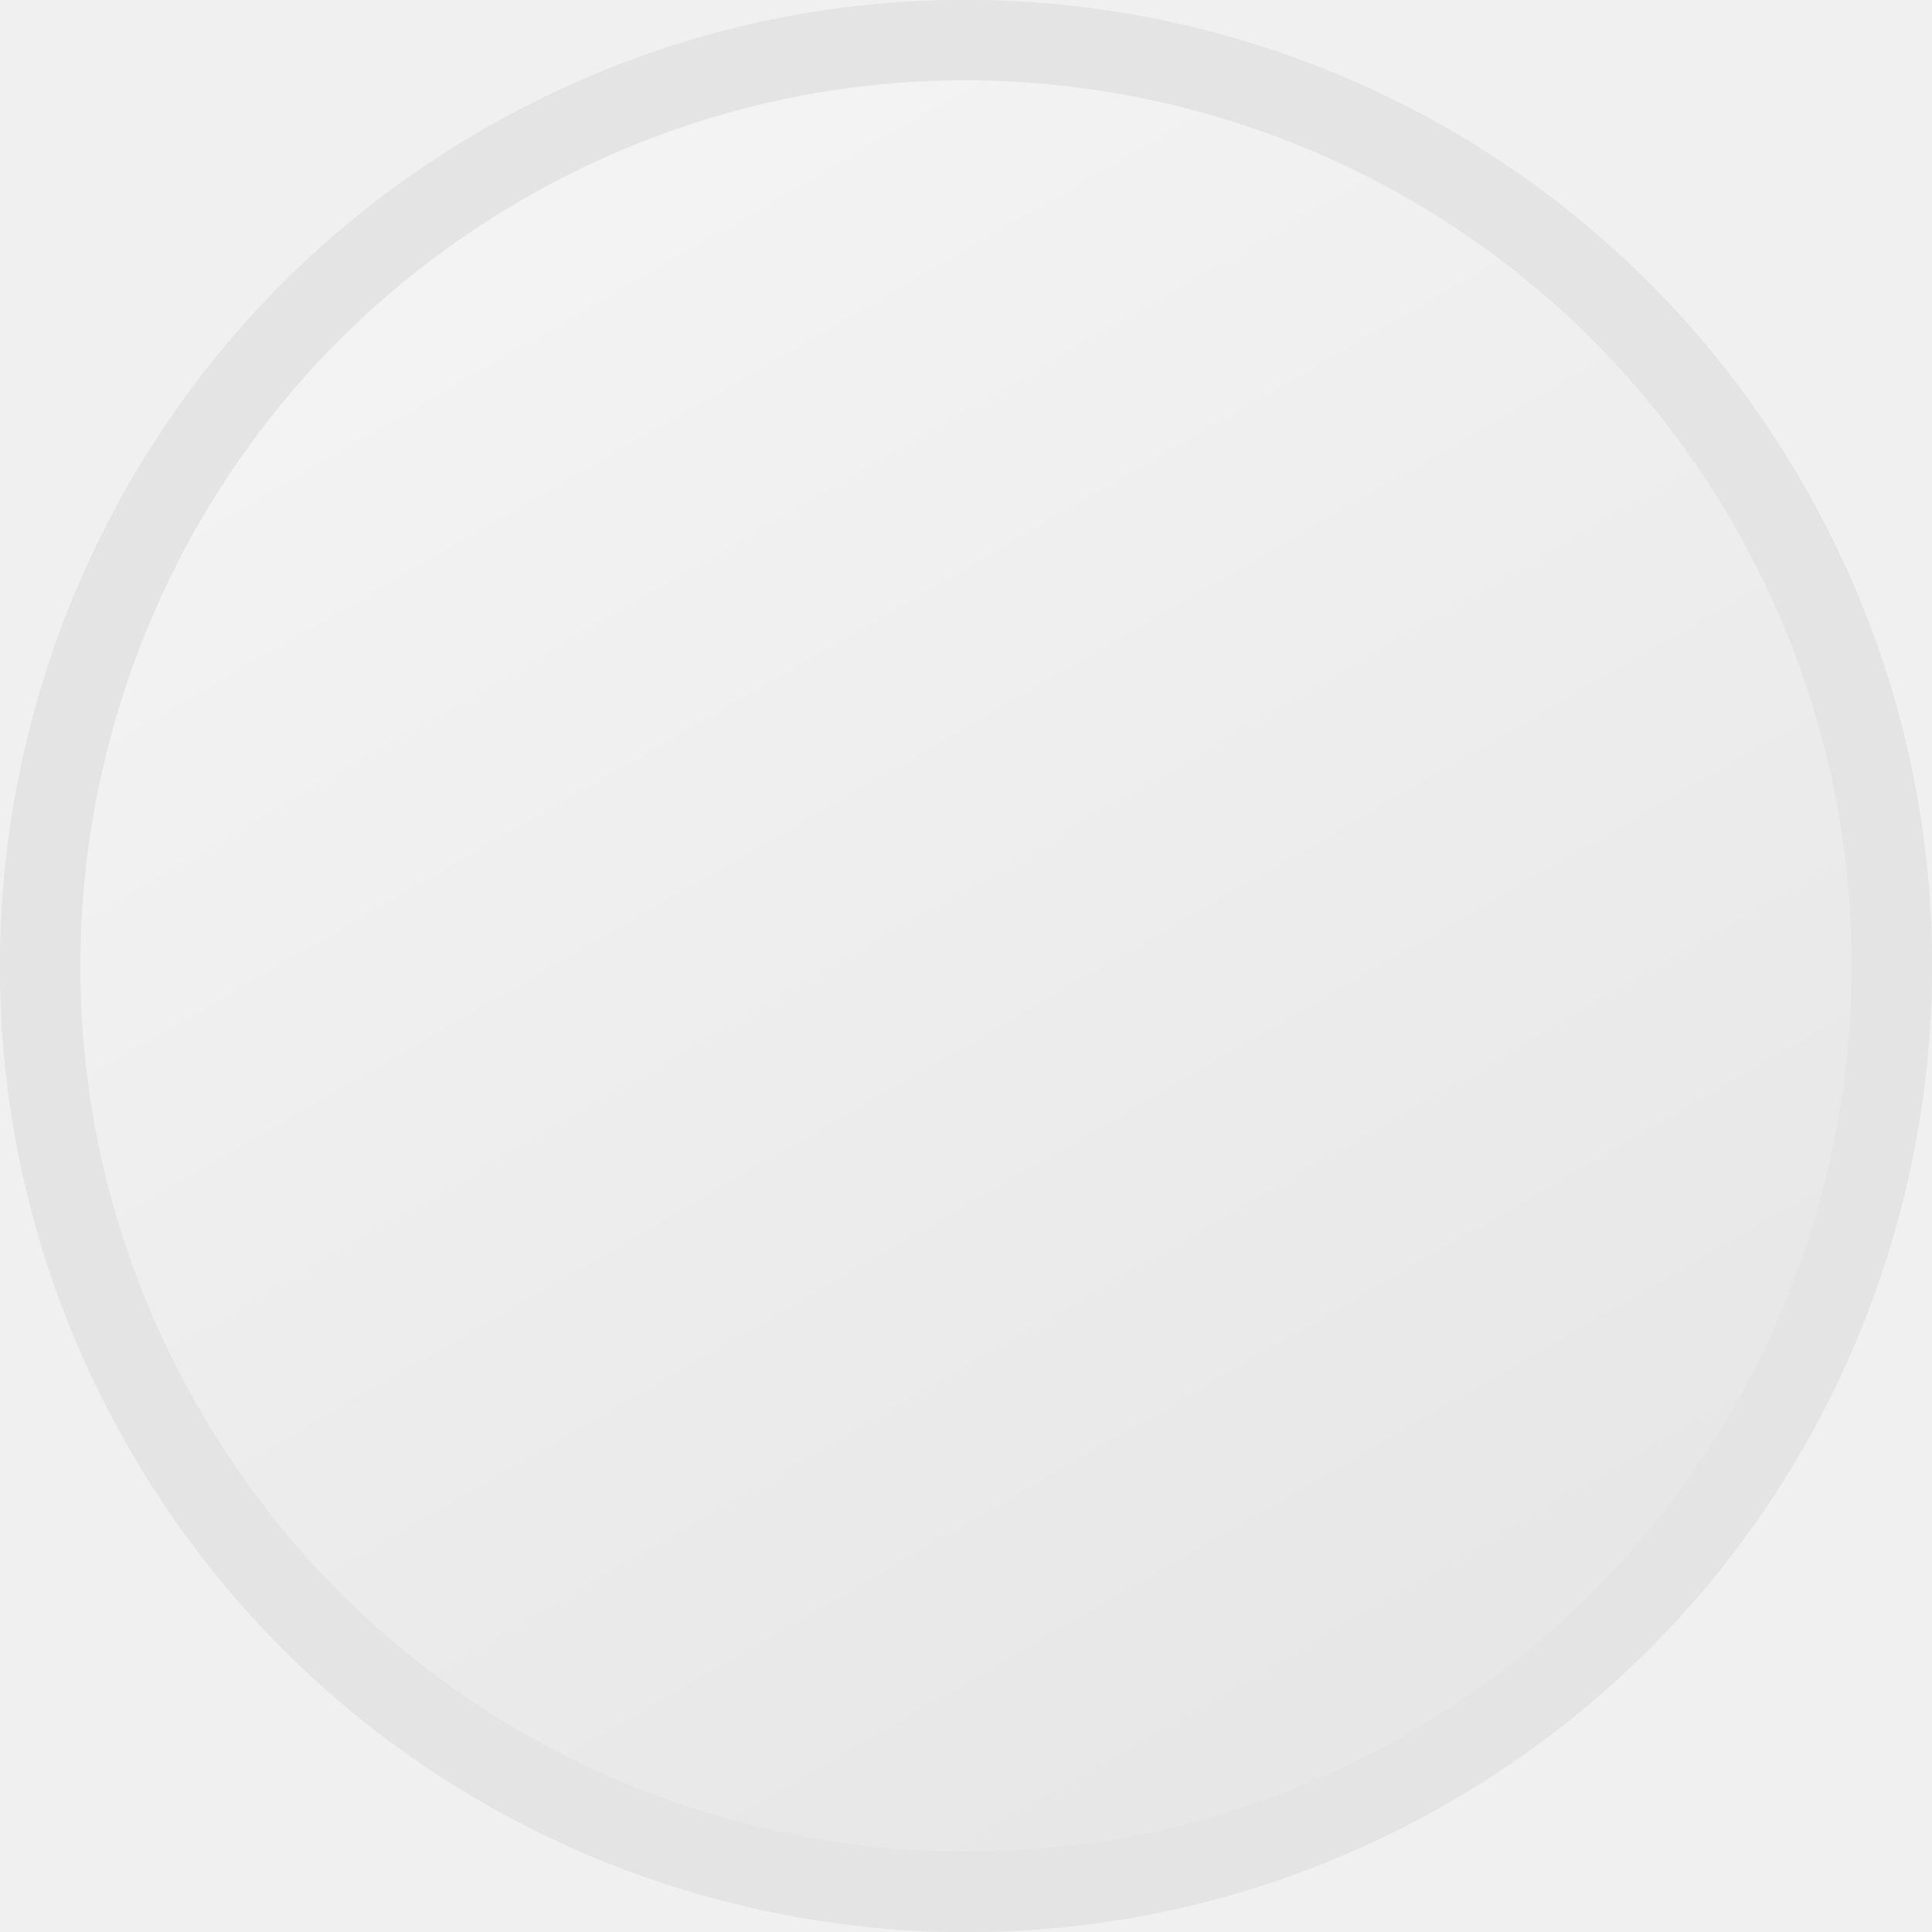
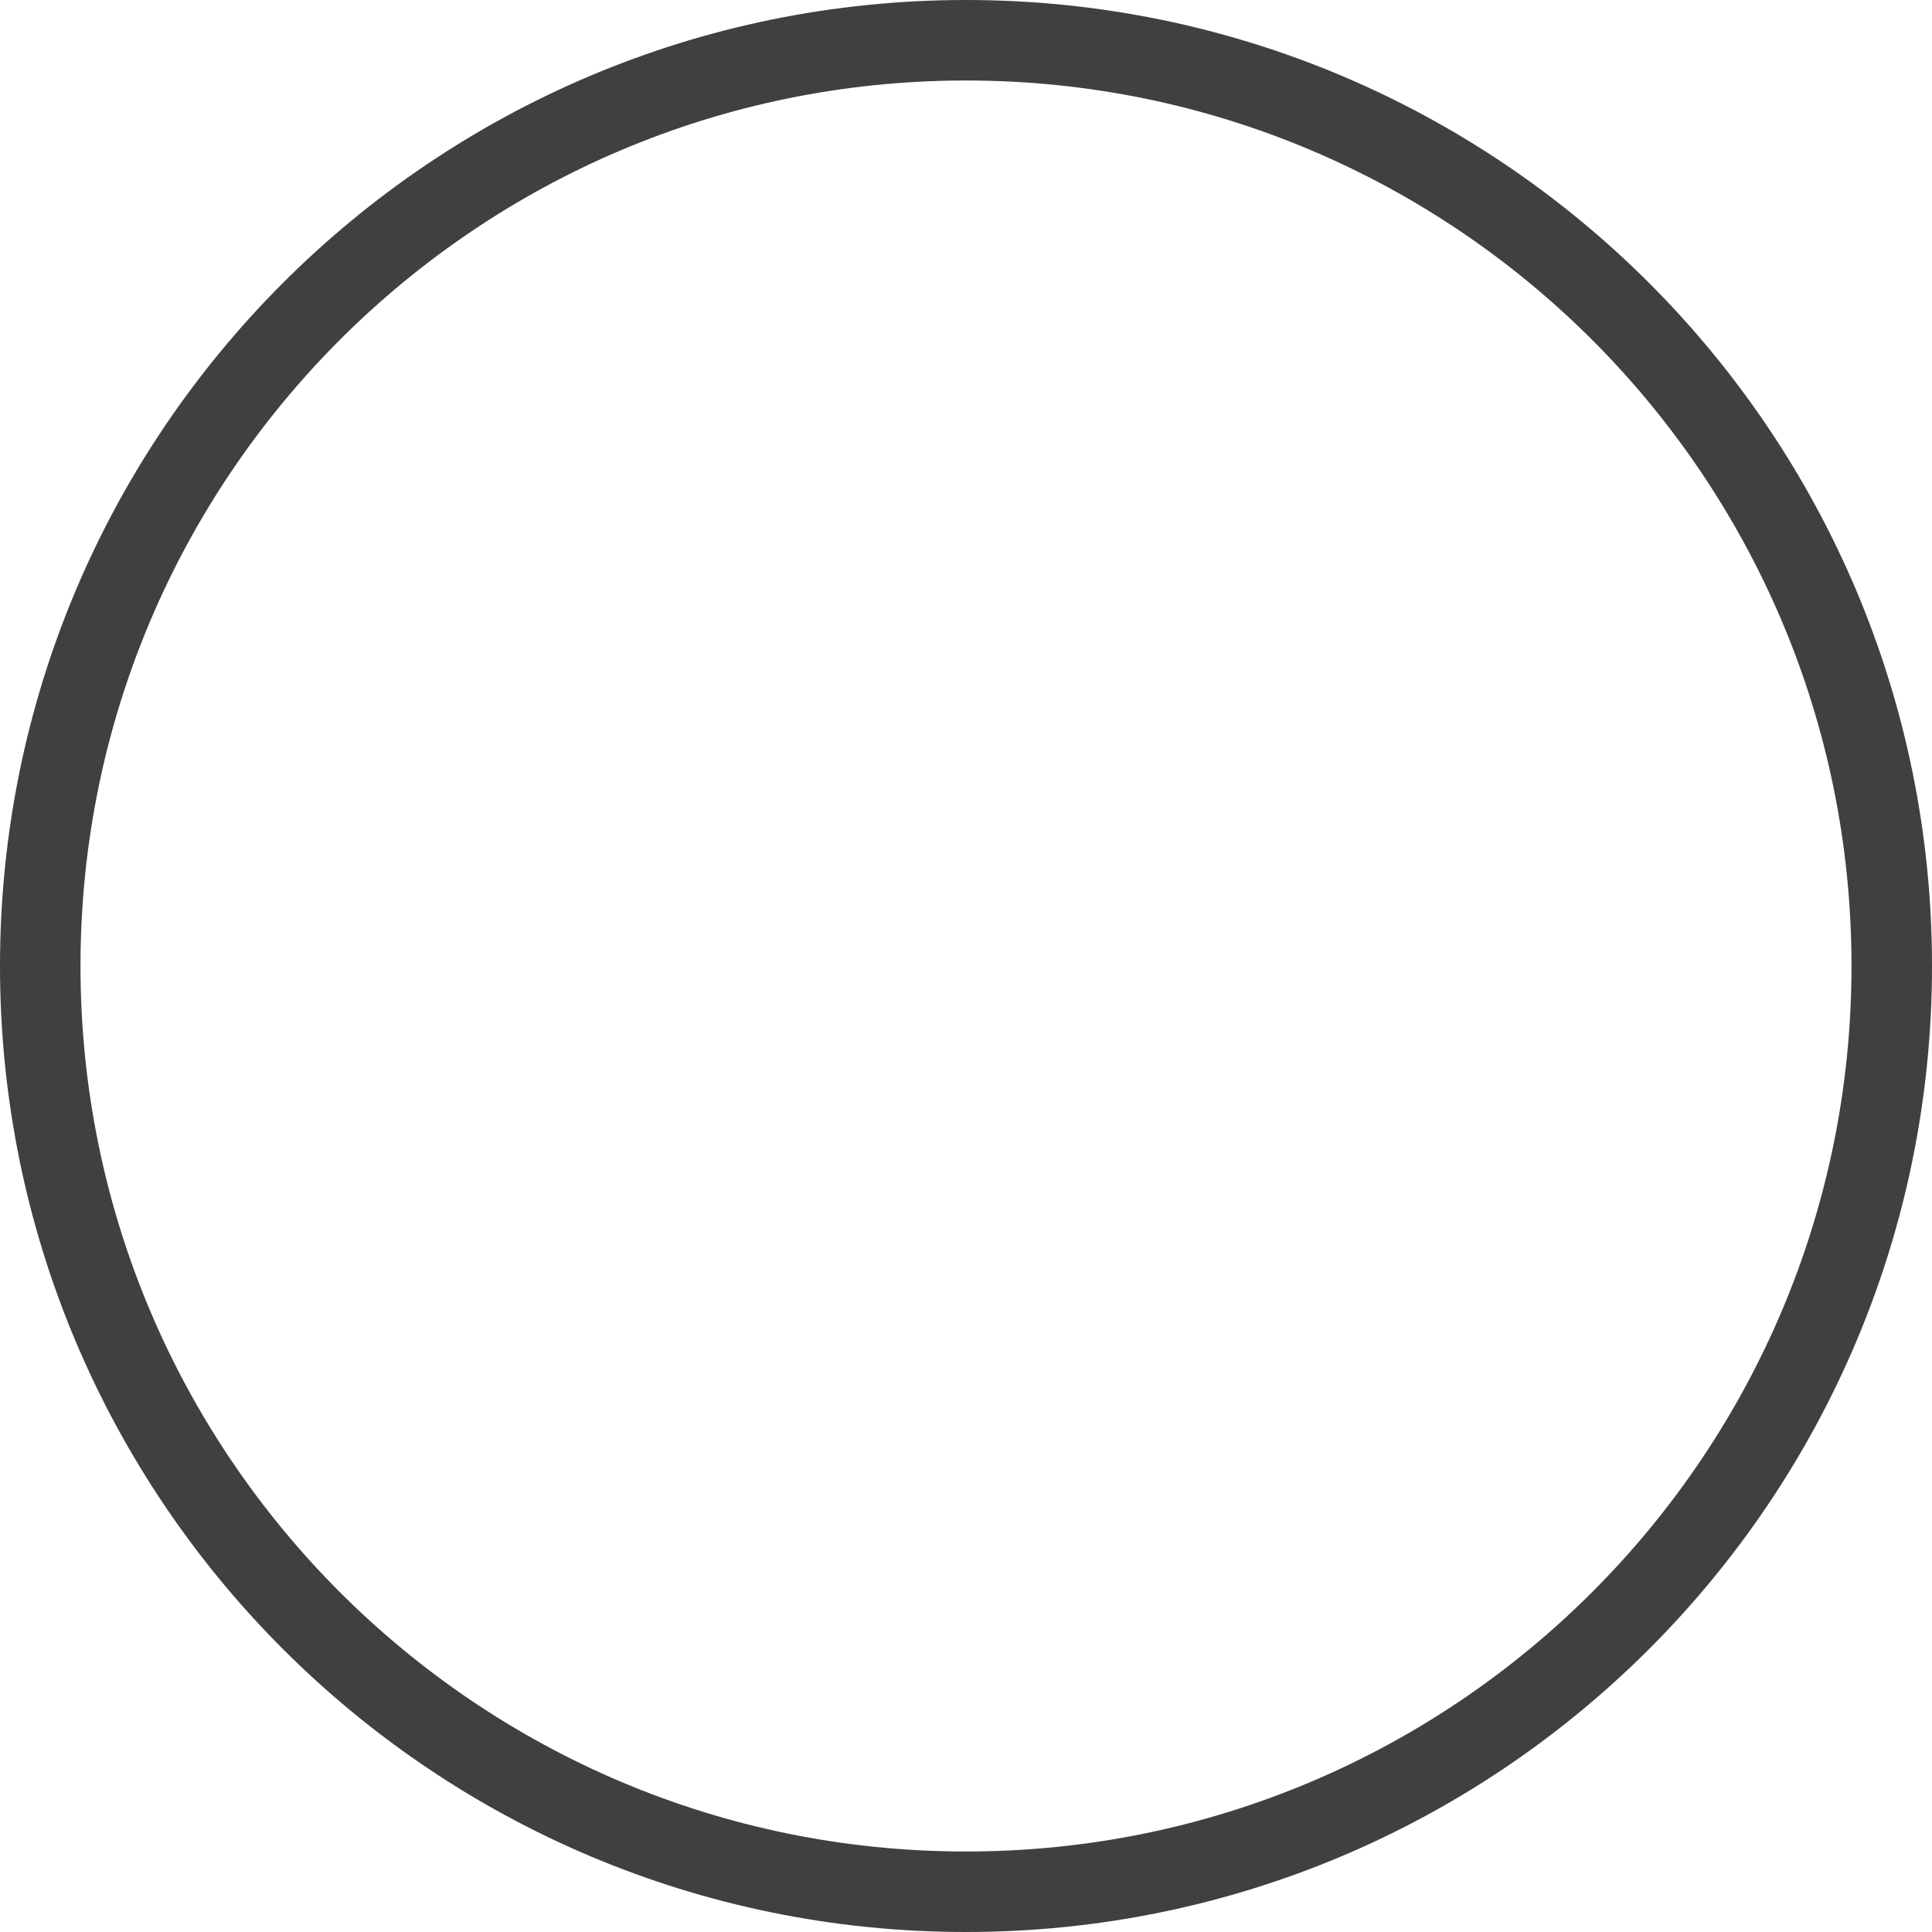
<svg xmlns="http://www.w3.org/2000/svg" width="24" height="24" viewBox="0 0 24 24" fill="none">
-   <circle cx="12" cy="12" r="11.5" transform="rotate(-30 11.9999 12)" fill="url(#paint0_linear_1_192)" stroke="#E4E4E4" />
+   <rect width="24" height="24" fill="#1E1E1E" />
+   <g clip-path="url(#clip0_0_1)">
+     <rect width="150" height="380" transform="translate(-91 -206)" fill="white" />
+     <circle cx="12" cy="12" r="11.5" stroke="#404040" />
+   </g>
  <defs>
-     <linearGradient id="paint0_linear_1_192" x1="12" y1="3.05176e-05" x2="12" y2="24" gradientUnits="userSpaceOnUse">
-       <stop stop-color="#F5F4F4" />
-       <stop offset="1" stop-color="#E6E6E6" />
-     </linearGradient>
+     <clipPath id="clip0_0_1">
+       <rect width="150" height="380" fill="white" transform="translate(-91 -206)" />
+     </clipPath>
  </defs>
</svg>
